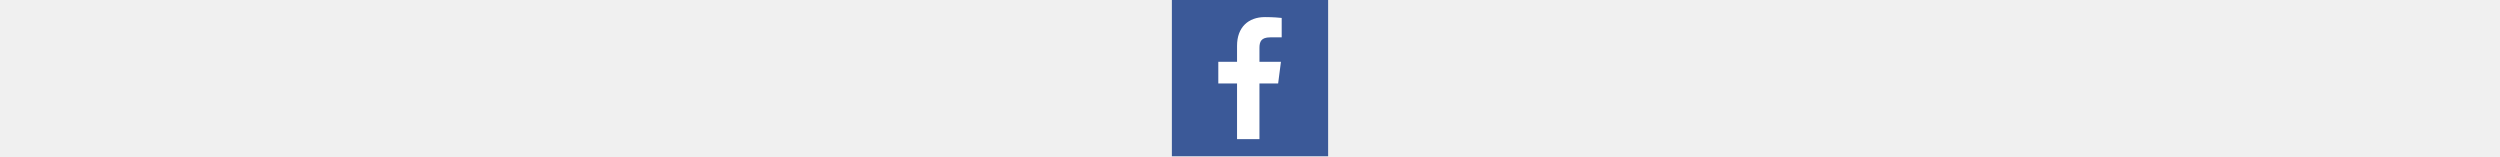
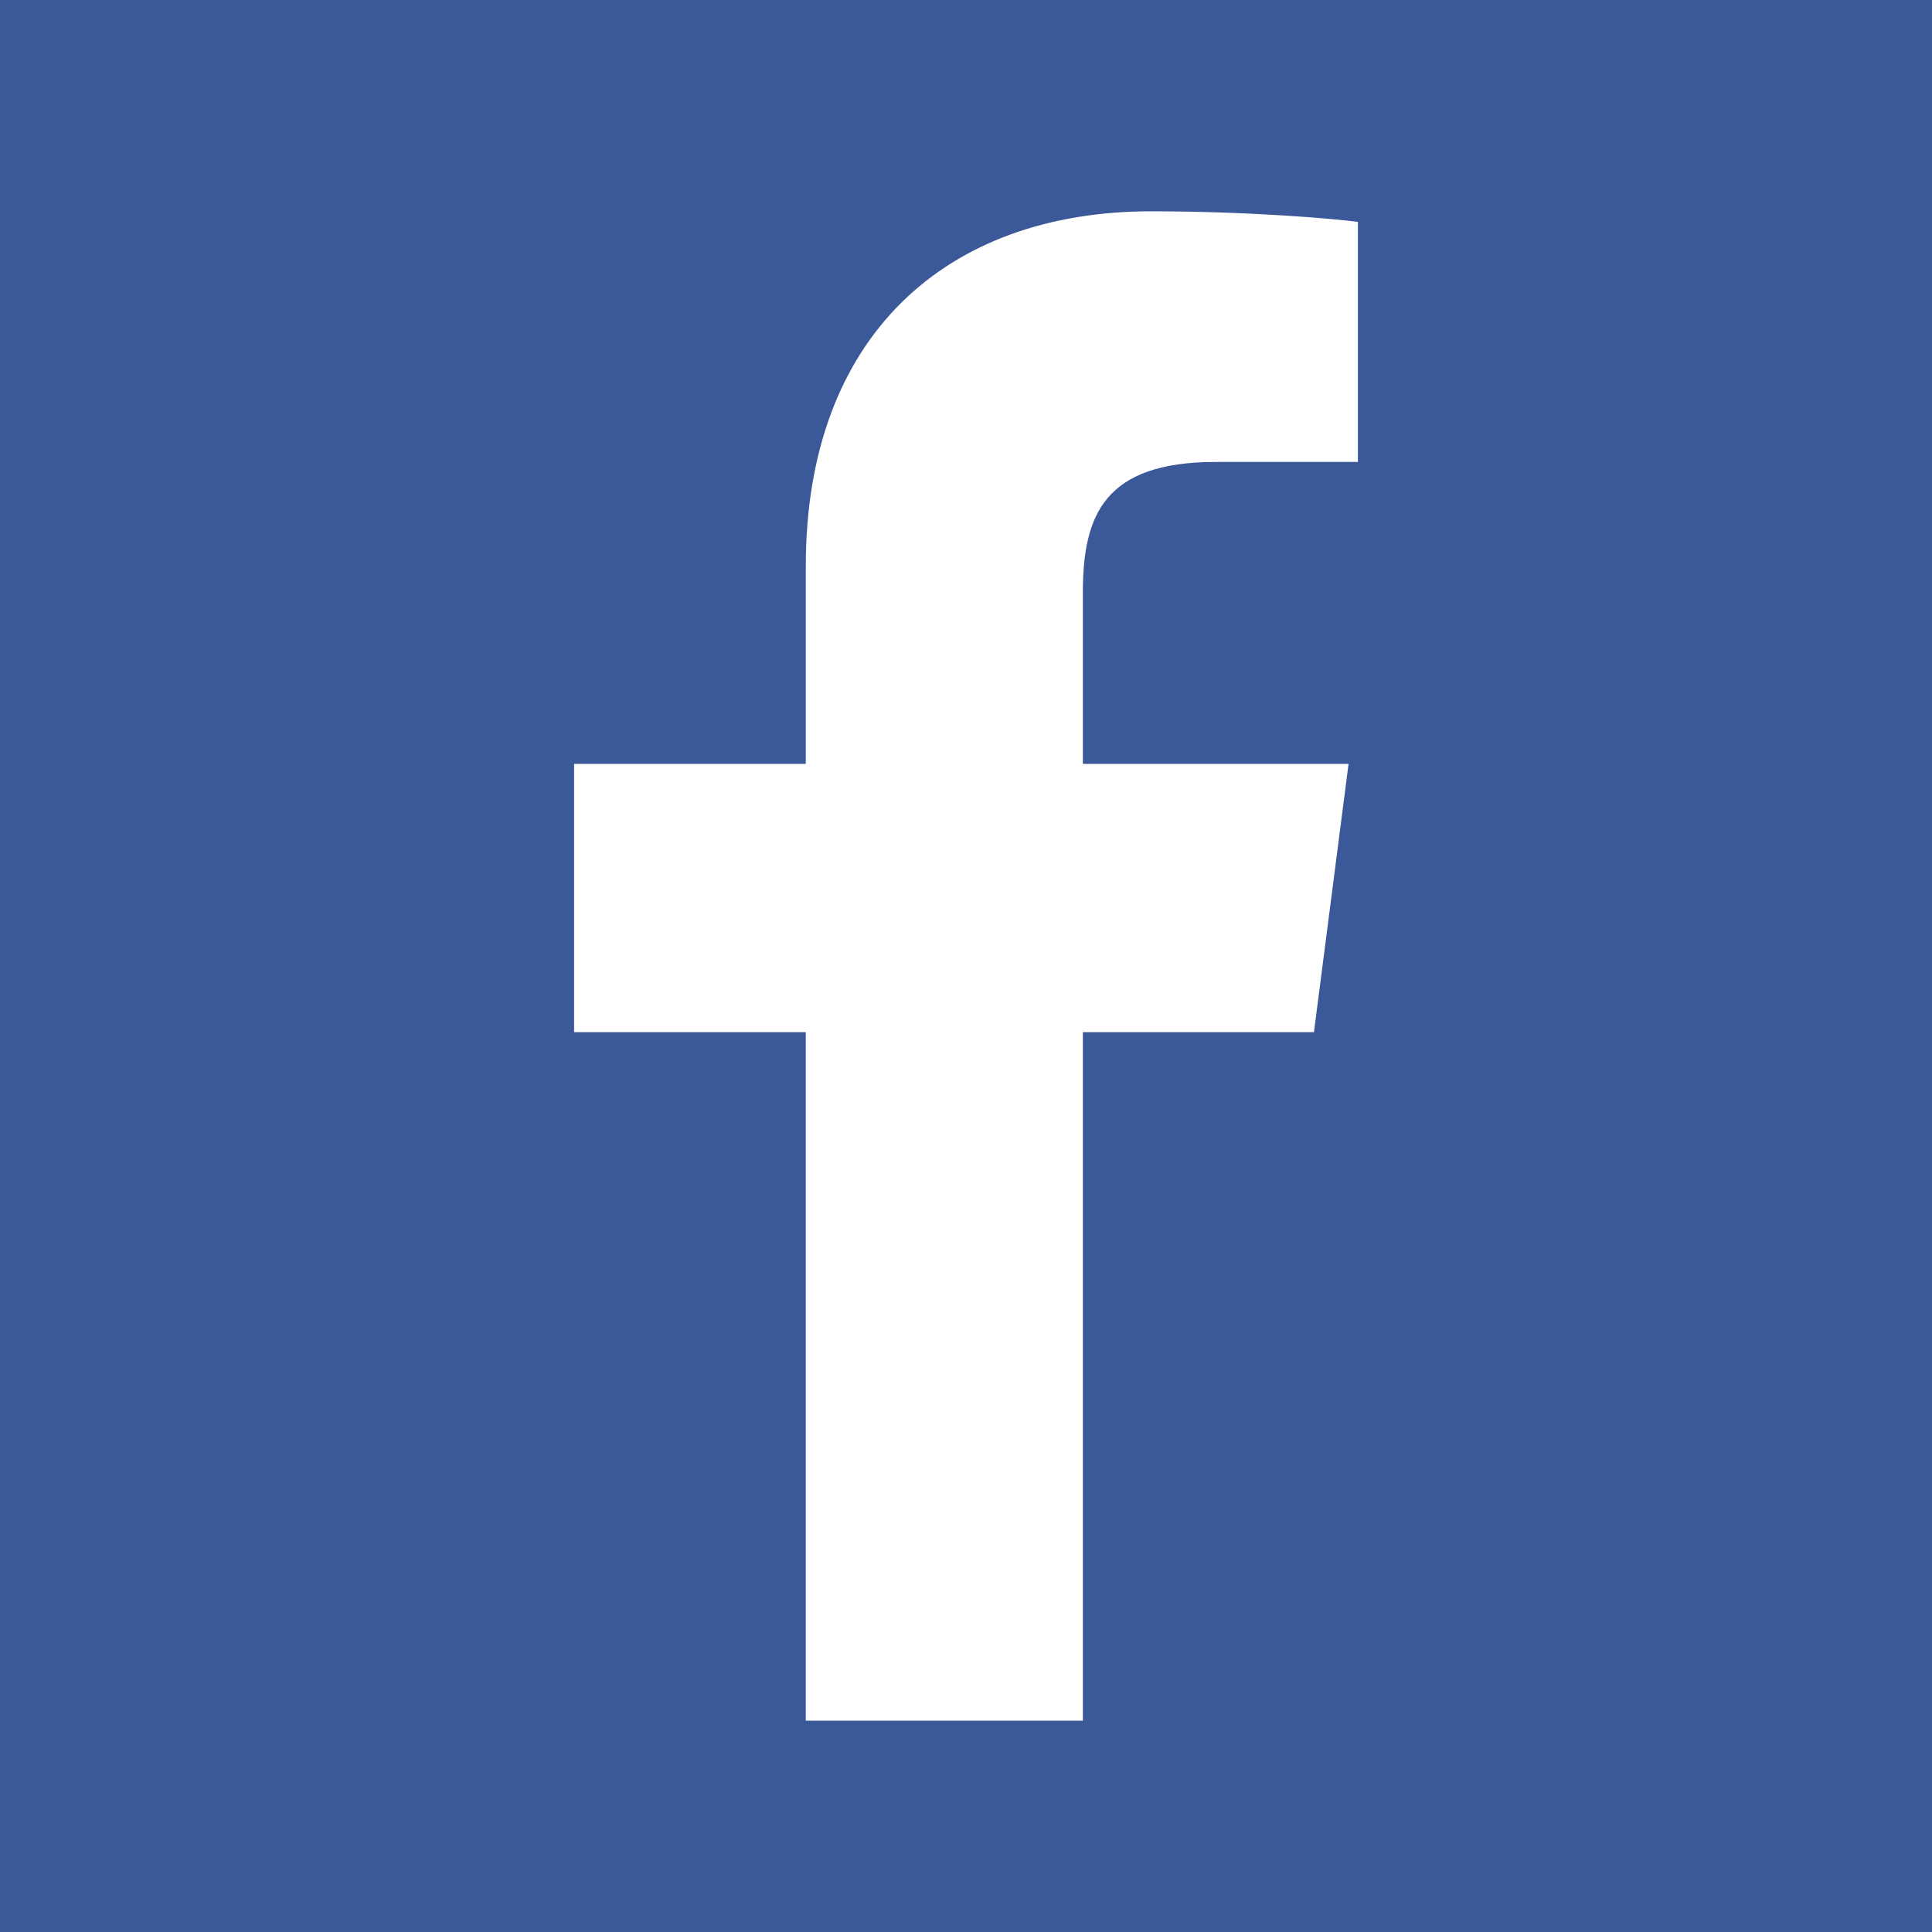
- <svg xmlns="http://www.w3.org/2000/svg" height="32 " id="Layer_1" version="1.1" viewBox="0 0 512 512" width="512" xml:space="preserve">
+ <svg xmlns="http://www.w3.org/2000/svg" height="512" id="Layer_1" version="1.1" viewBox="0 0 512 512" width="512" xml:space="preserve">
  <defs id="defs12" />
  <g id="g5991">
    <rect height="512" id="rect2987" style="fill:#3b5998;fill-opacity:1;fill-rule:nonzero;stroke:none" width="512" x="0" y="0" />
    <path d="M 286.968,456 V 273.538 h 61.244 l 9.17,-71.103 h -70.412 v -45.395 c 0,-20.588 5.721,-34.619 35.235,-34.619 l 37.655,-0.011 V 58.808 c -6.51,-0.874 -28.857,-2.808 -54.867,-2.808 -54.288,0 -91.45,33.146 -91.45,93.998 v 52.437 h -61.402 v 71.103 h 61.4 v 182.462 h 73.427 z" id="f_1_" style="fill:#ffffff" />
  </g>
</svg>
